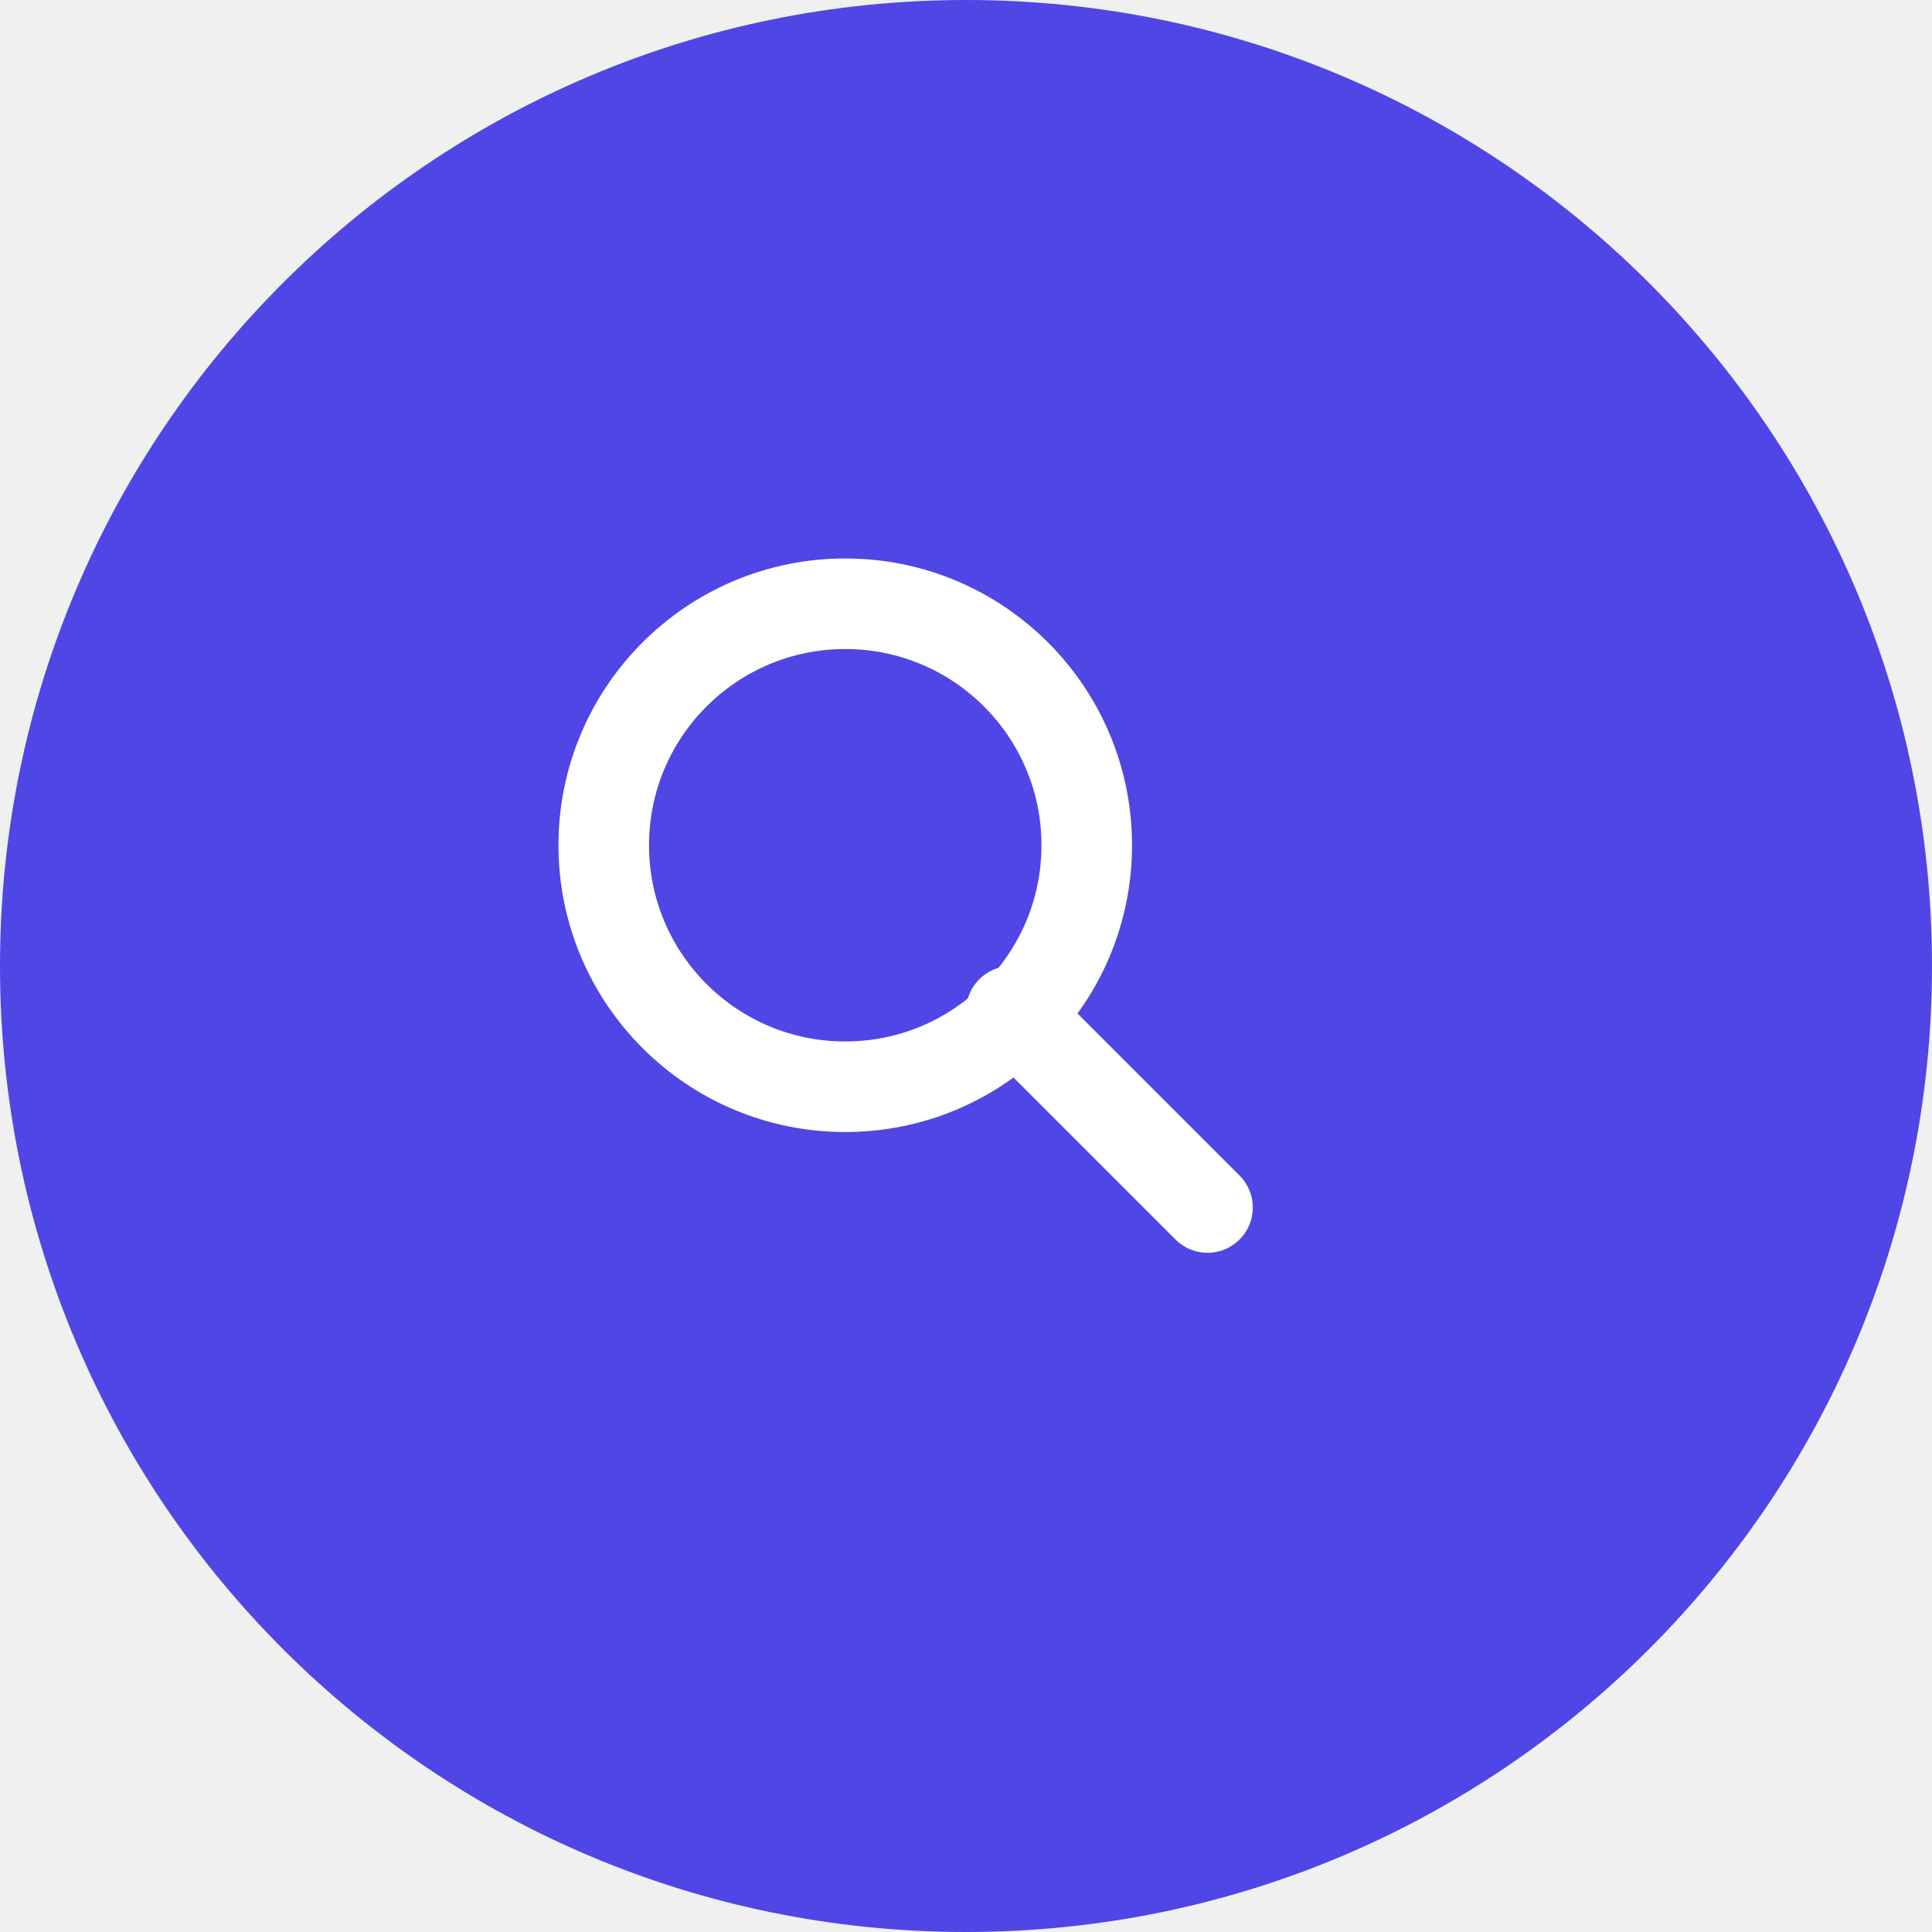
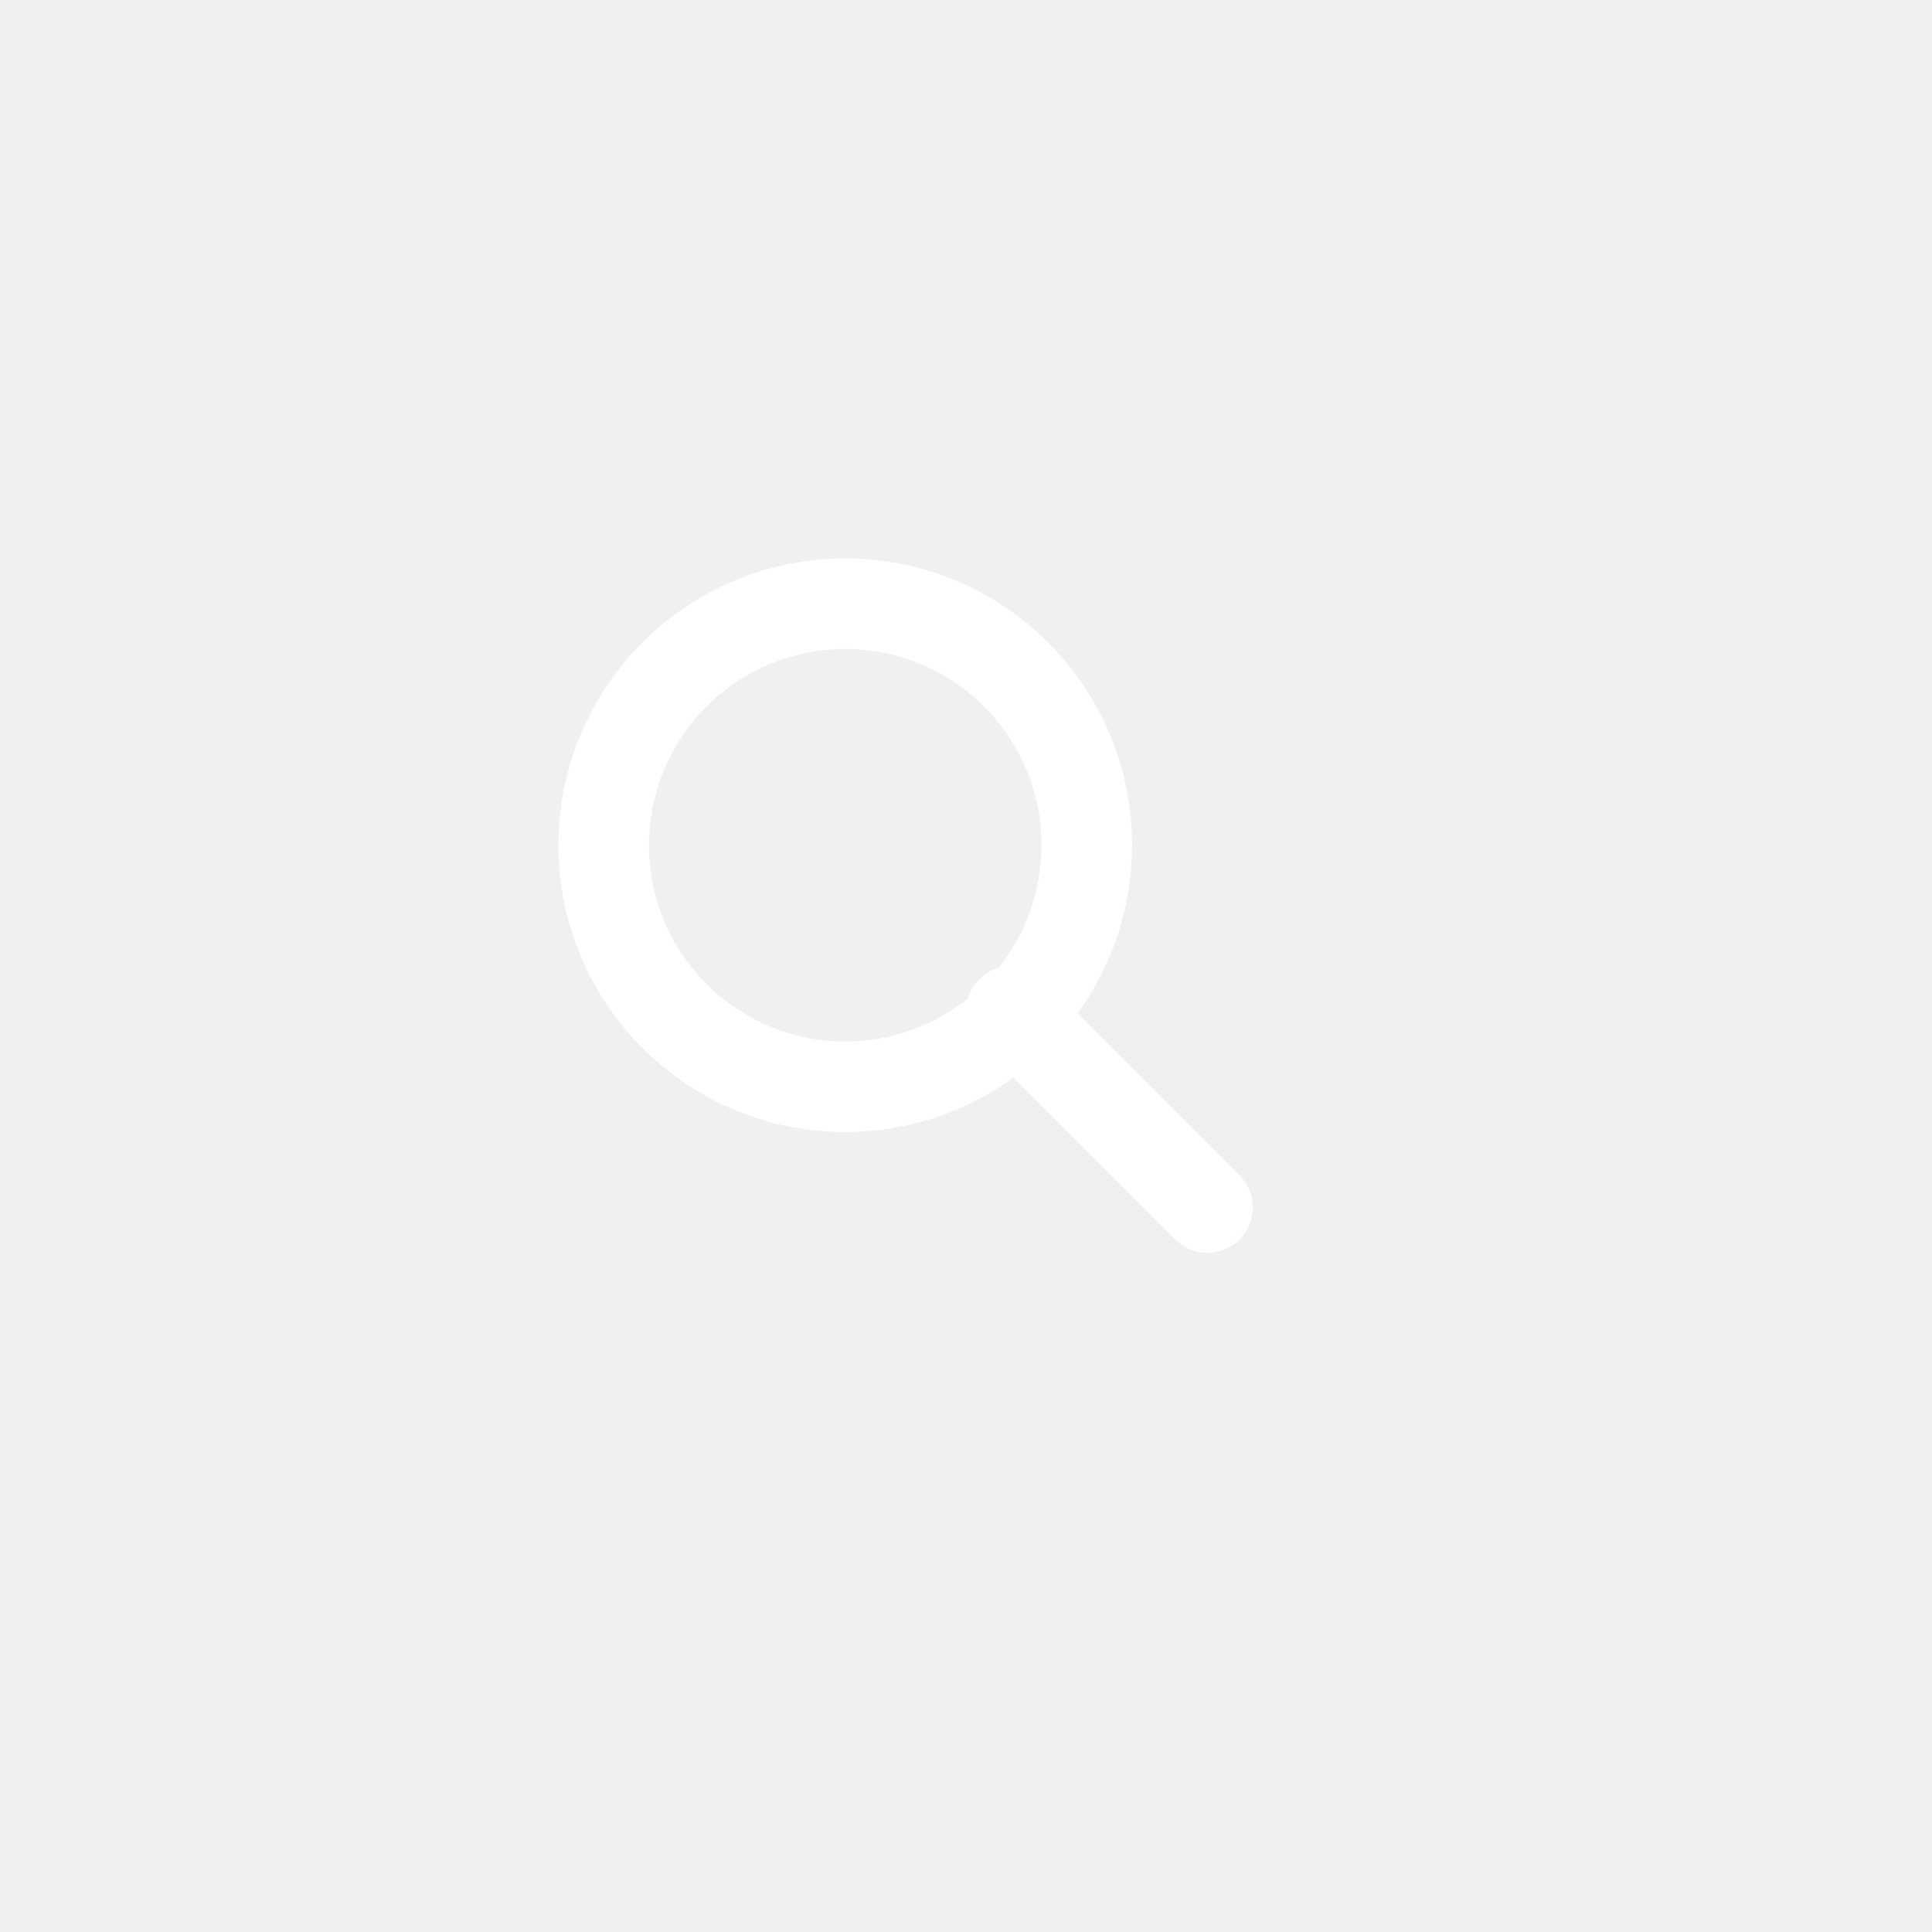
<svg xmlns="http://www.w3.org/2000/svg" width="64" height="64" viewBox="0 0 64 64">
-   <circle cx="32" cy="32" r="32" fill="#4f46e5" />
+   <circle cx="32" cy="32" r="32" fill="none" />
  <circle cx="28" cy="28" r="8" fill="none" stroke="white" stroke-width="3" />
  <line x1="33.5" y1="33.5" x2="40" y2="40" stroke="white" stroke-width="3" stroke-linecap="round" />
</svg>
